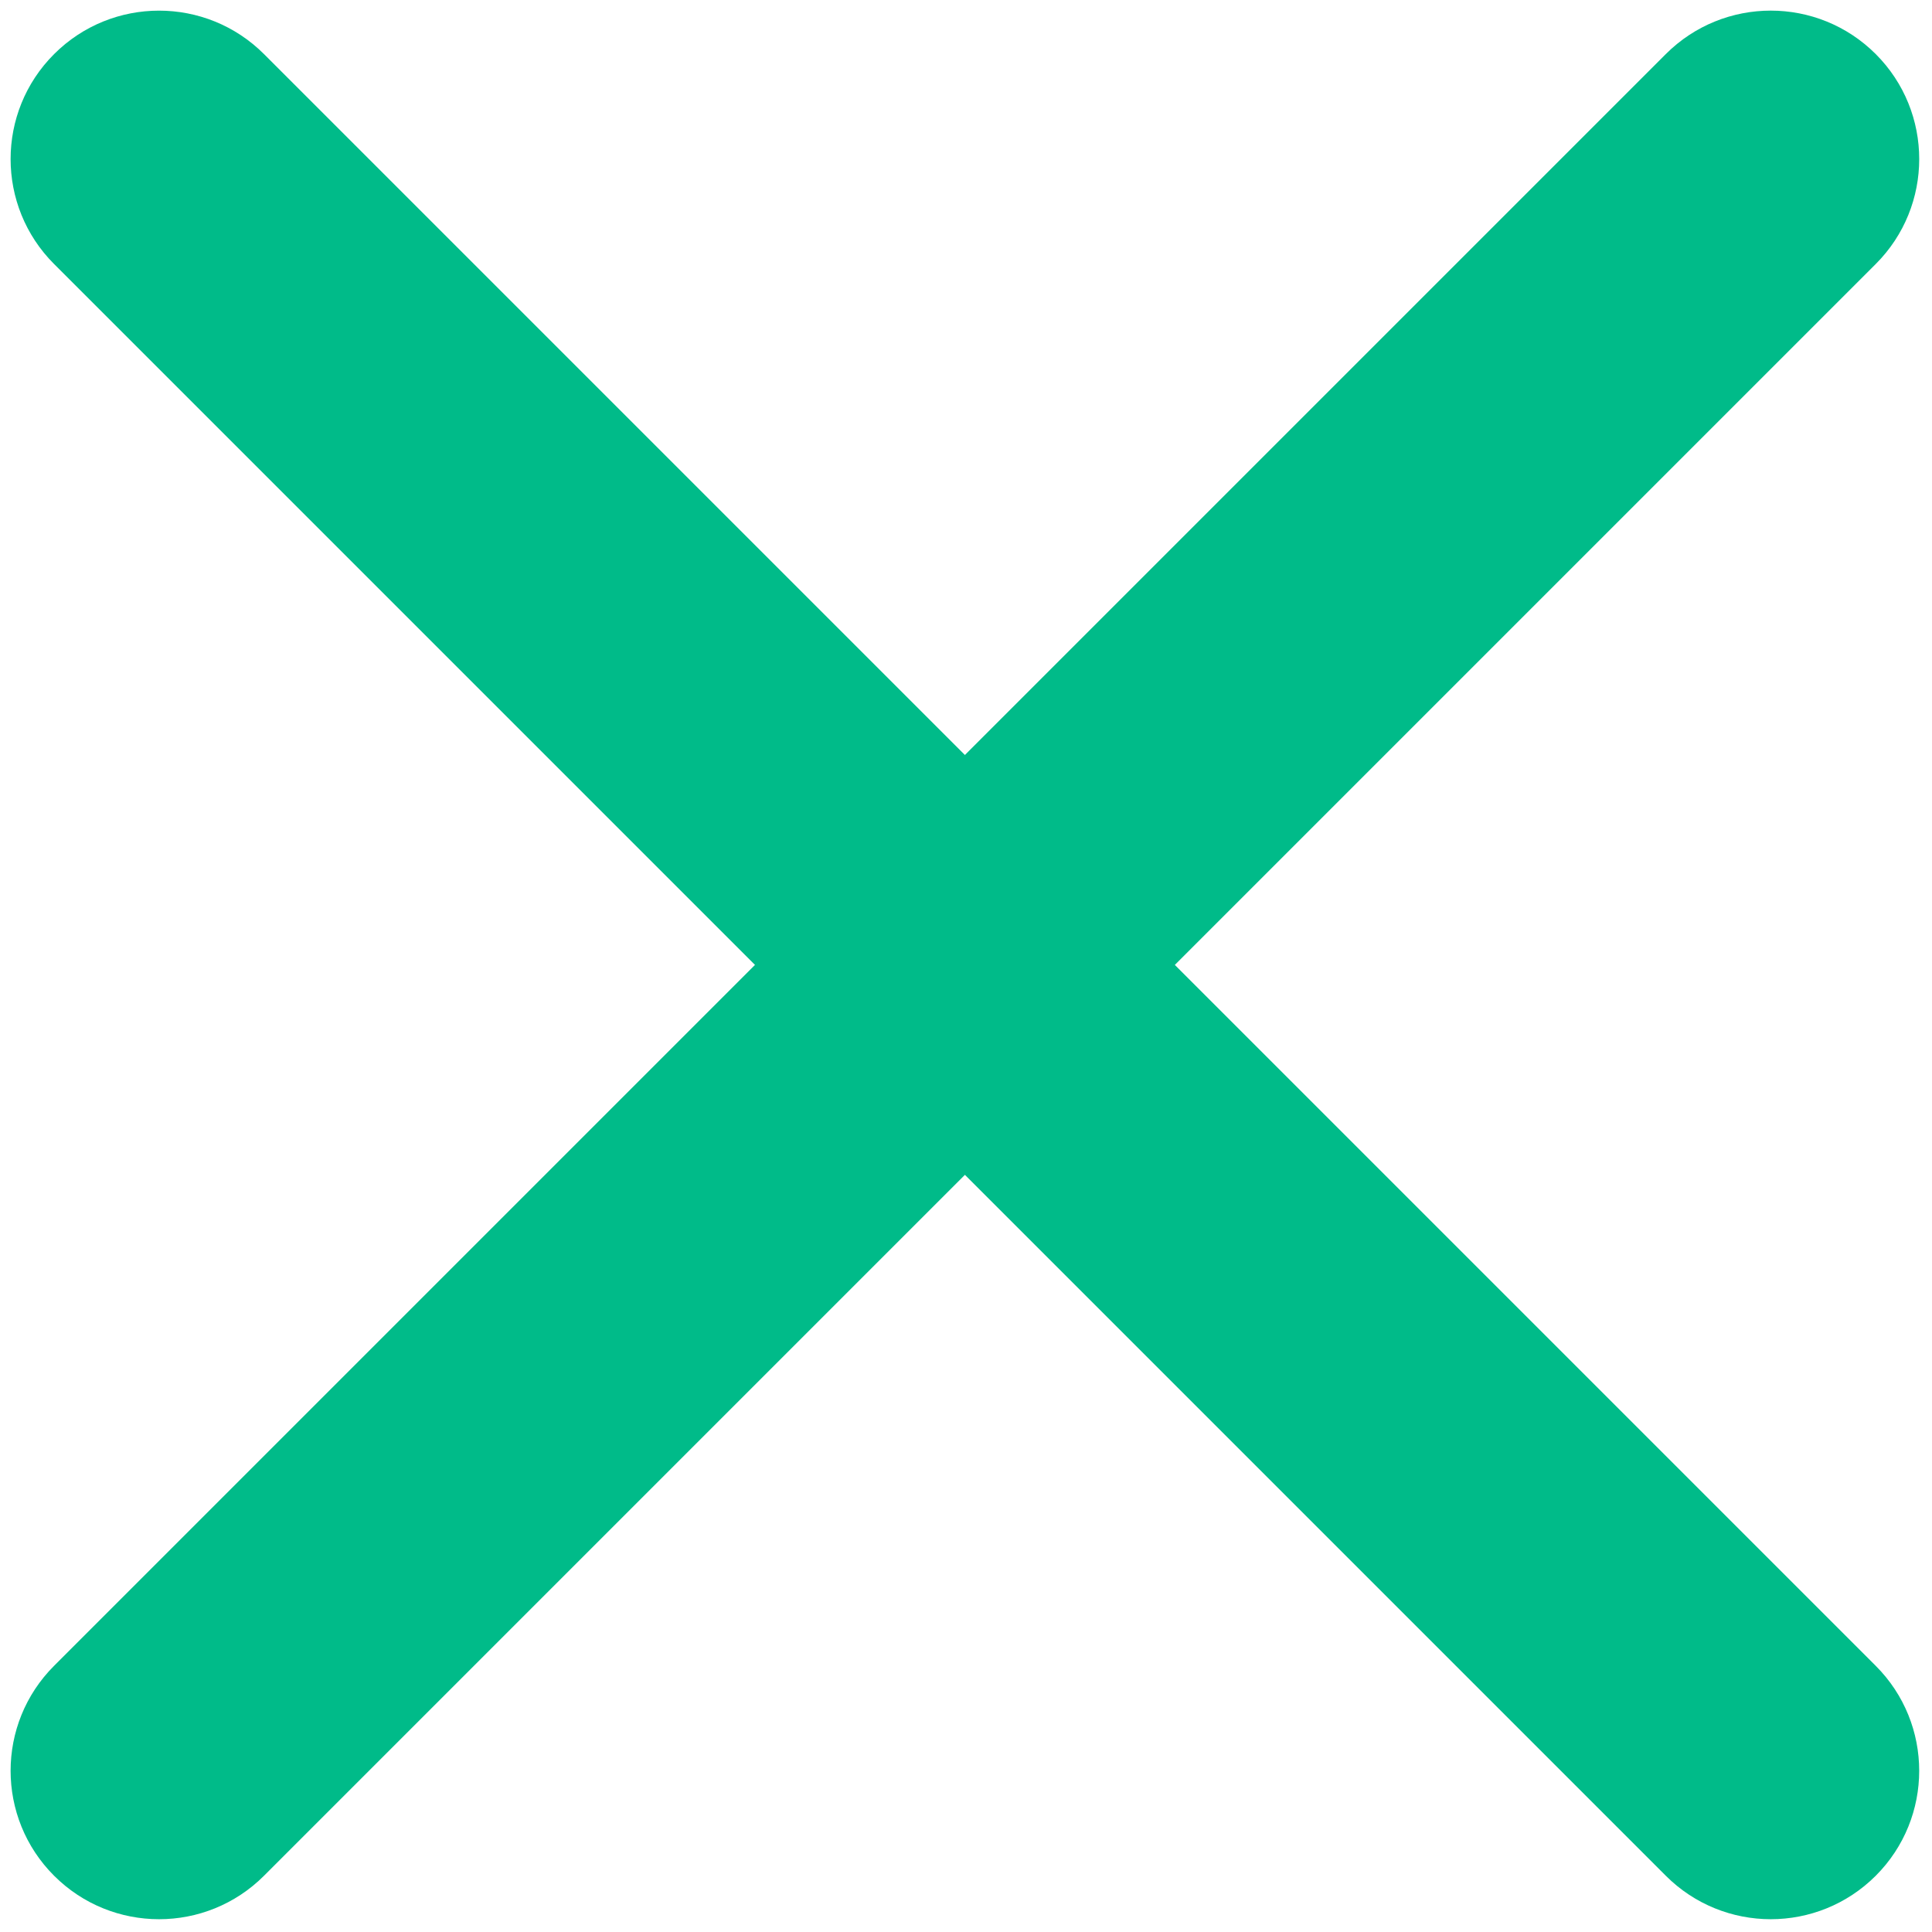
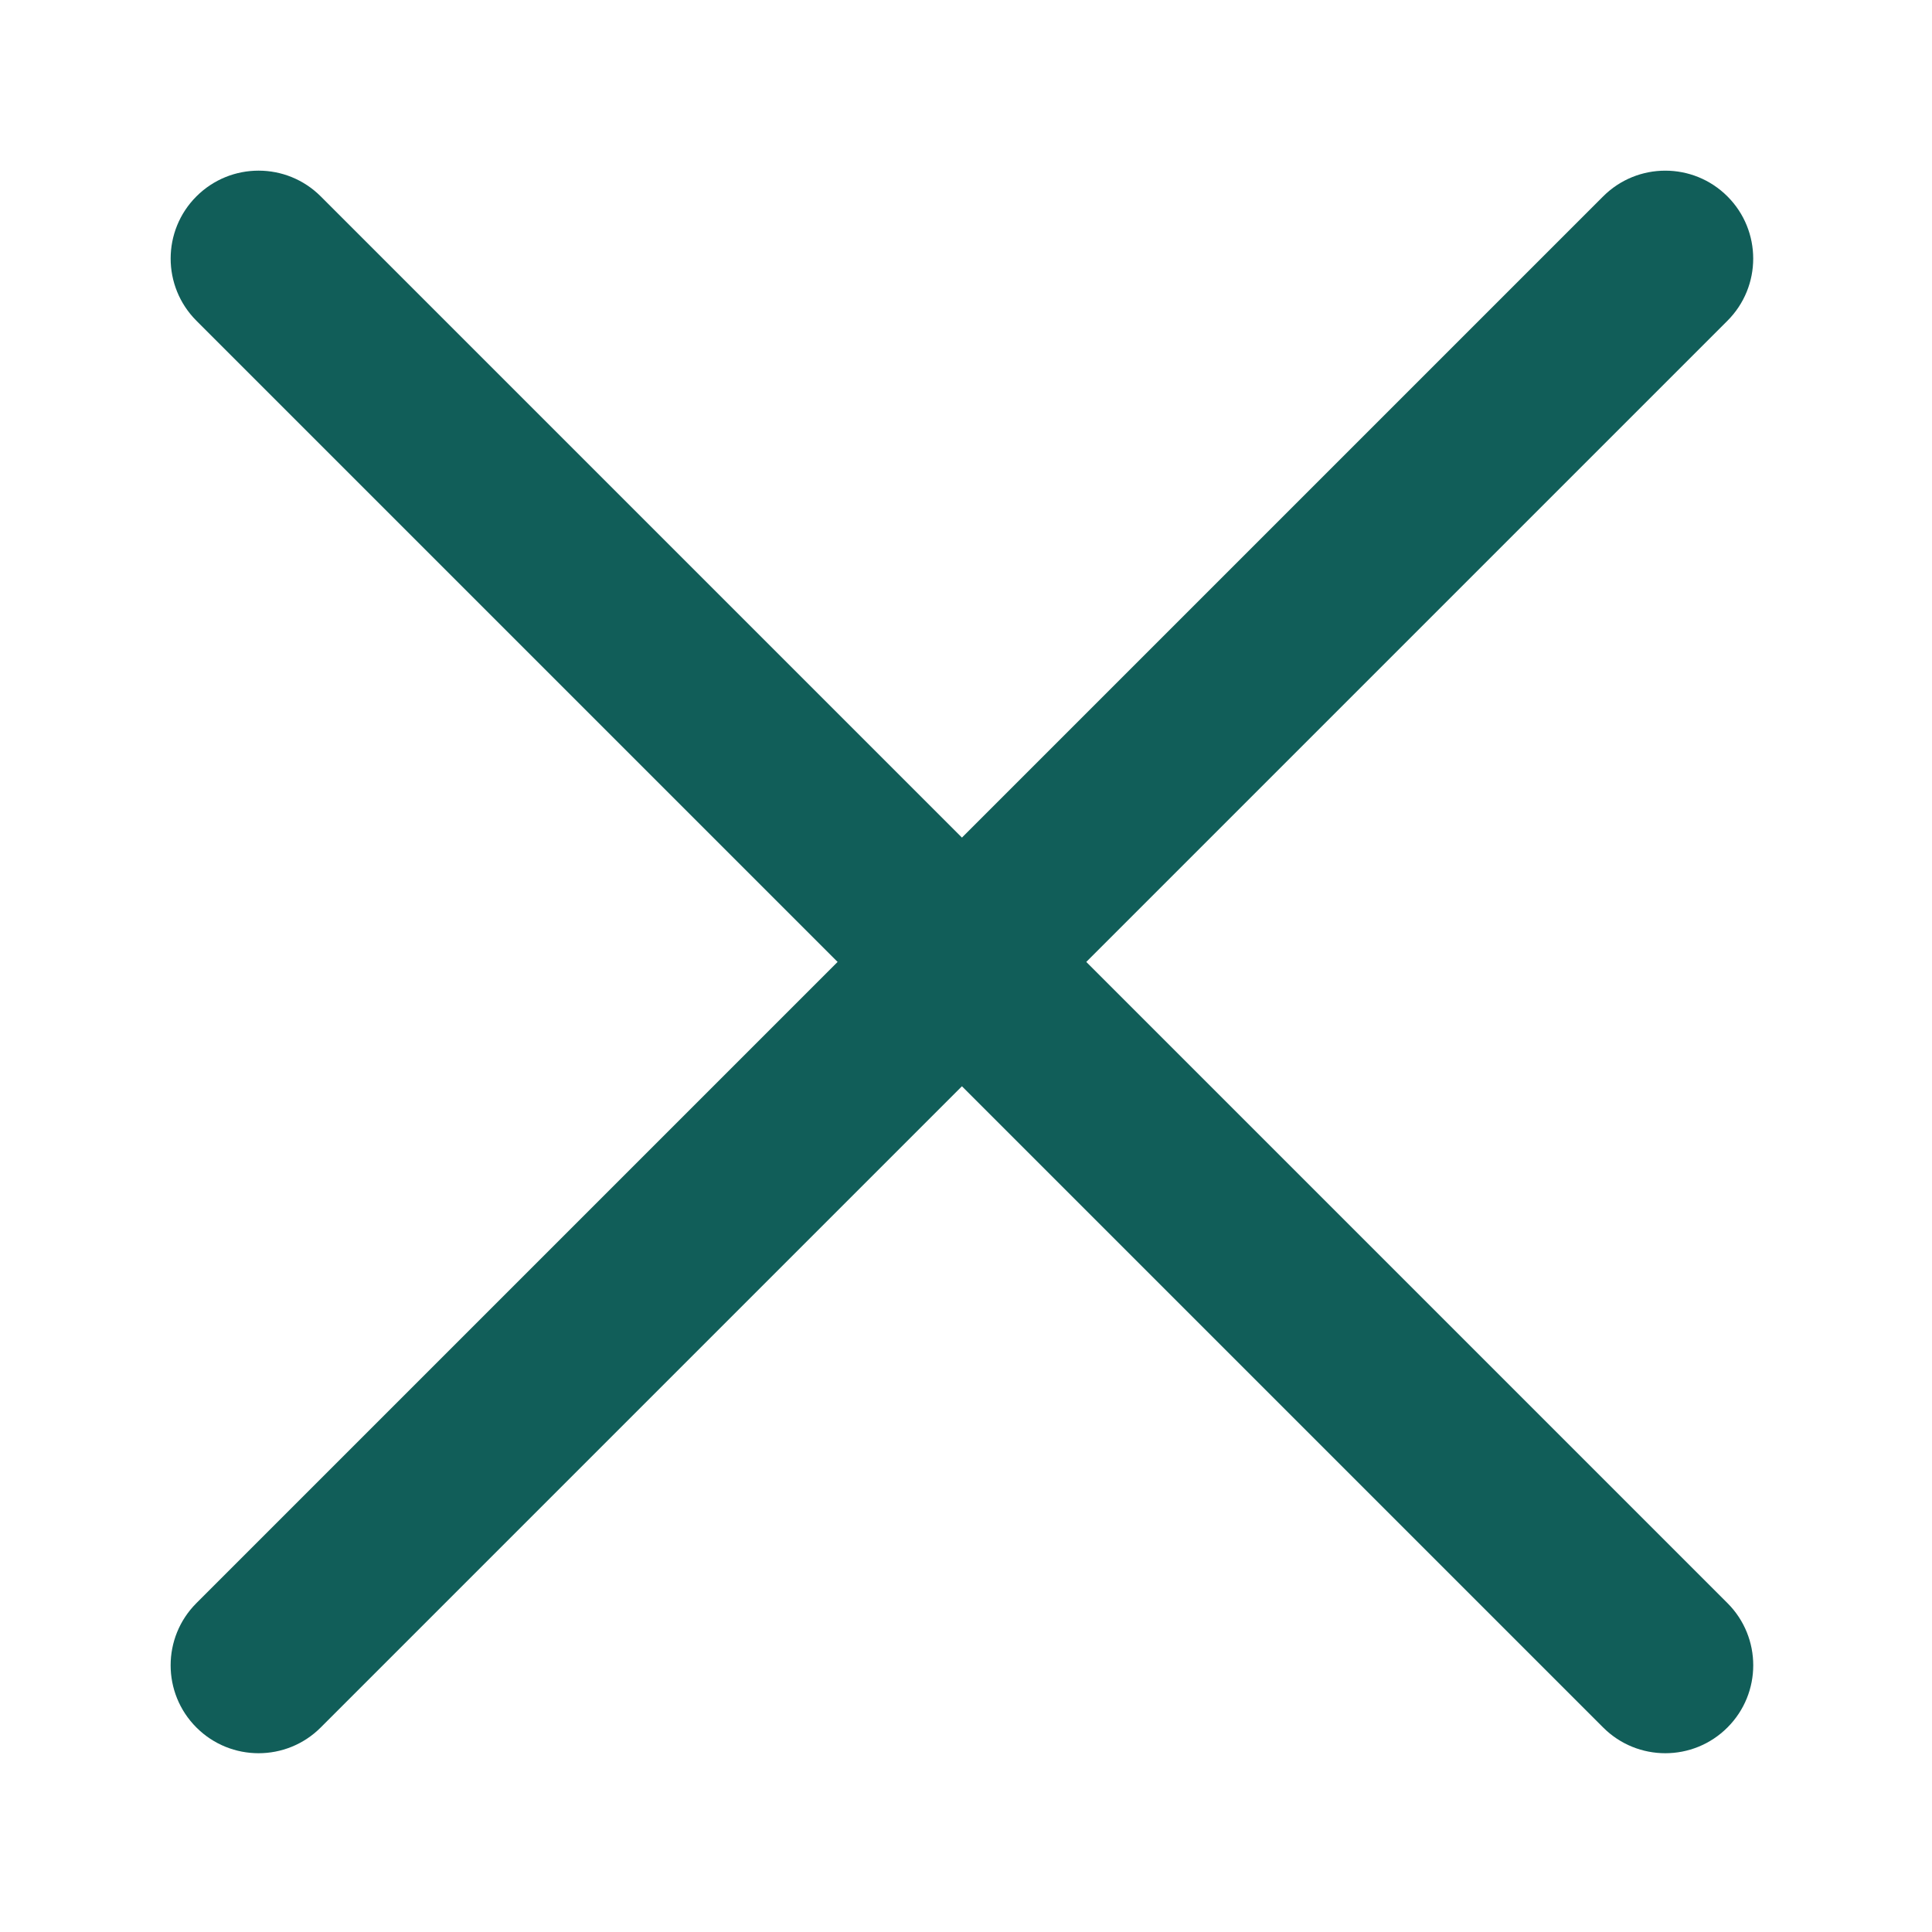
<svg xmlns="http://www.w3.org/2000/svg" version="1.1" width="256" height="256" viewBox="0 0 256 256" xml:space="preserve">
  <defs>
</defs>
-   <g style="stroke: none; stroke-width: 0; stroke-dasharray: none; stroke-linecap: butt; stroke-linejoin: miter; stroke-miterlimit: 10; fill: none; fill-rule: nonzero; opacity: 1;" transform="translate(1.406593 1.406593) scale(2.81 2.81)">
-     <path d="M 7 90 c -1.792 0 -3.583 -0.684 -4.95 -2.05 c -2.734 -2.734 -2.734 -7.166 0 -9.9 l 76 -76 c 2.734 -2.733 7.166 -2.733 9.9 0 c 2.733 2.733 2.733 7.166 0 9.899 l -76 76 C 10.583 89.316 8.792 90 7 90 z" style="stroke: none; stroke-width: 1; stroke-dasharray: none; stroke-linecap: butt; stroke-linejoin: miter; stroke-miterlimit: 10; fill: rgb(0,187,137); fill-rule: nonzero; opacity: 1;" transform=" matrix(1 0 0 1 0 0) " stroke-linecap="round" />
-     <path d="M 83 90 c -1.791 0 -3.583 -0.684 -4.95 -2.05 l -76 -76 c -2.734 -2.733 -2.734 -7.166 0 -9.899 c 2.733 -2.733 7.166 -2.733 9.899 0 l 76 76 c 2.733 2.734 2.733 7.166 0 9.9 C 86.583 89.316 84.791 90 83 90 z" style="stroke: none; stroke-width: 1; stroke-dasharray: none; stroke-linecap: butt; stroke-linejoin: miter; stroke-miterlimit: 10; fill: rgb(0,187,137); fill-rule: nonzero; opacity: 1;" transform=" matrix(1 0 0 1 0 0) " stroke-linecap="round" />
+   <g style="stroke: none; stroke-width: 0; stroke-dasharray: none; stroke-linecap: butt; stroke-linejoin: miter; stroke-miterlimit: 10; fill: none; fill-rule: nonzero; opacity: 1;" transform="translate(22.61167 22.61167) scale(2.33 2.33)">
+     <path d="M 5 90 c -1.28 0 -2.559 -0.488 -3.536 -1.465 c -1.953 -1.952 -1.953 -5.118 0 -7.07 l 80 -80 c 1.951 -1.952 5.119 -1.952 7.07 0 c 1.953 1.953 1.953 5.119 0 7.071 l -80 80 C 7.559 89.512 6.28 90 5 90 z" style="stroke: none; stroke-width: 1; stroke-dasharray: none; stroke-linecap: butt; stroke-linejoin: miter; stroke-miterlimit: 10; fill: rgb(17,94,89); fill-rule: nonzero; opacity: 1;" transform=" matrix(1 0 0 1 0 0) " stroke-linecap="round" />
+     <path d="M 85 90 c -1.279 0 -2.56 -0.488 -3.535 -1.465 l -80 -80 c -1.953 -1.953 -1.953 -5.119 0 -7.071 s 5.118 -1.952 7.071 0 l 80 80 c 1.953 1.952 1.953 5.118 0 7.07 C 87.56 89.512 86.279 90 85 90 z" style="stroke: none; stroke-width: 1; stroke-dasharray: none; stroke-linecap: butt; stroke-linejoin: miter; stroke-miterlimit: 10; fill: rgb(17,94,89); fill-rule: nonzero; opacity: 1;" transform=" matrix(1 0 0 1 0 0) " stroke-linecap="round" />
  </g>
</svg>
